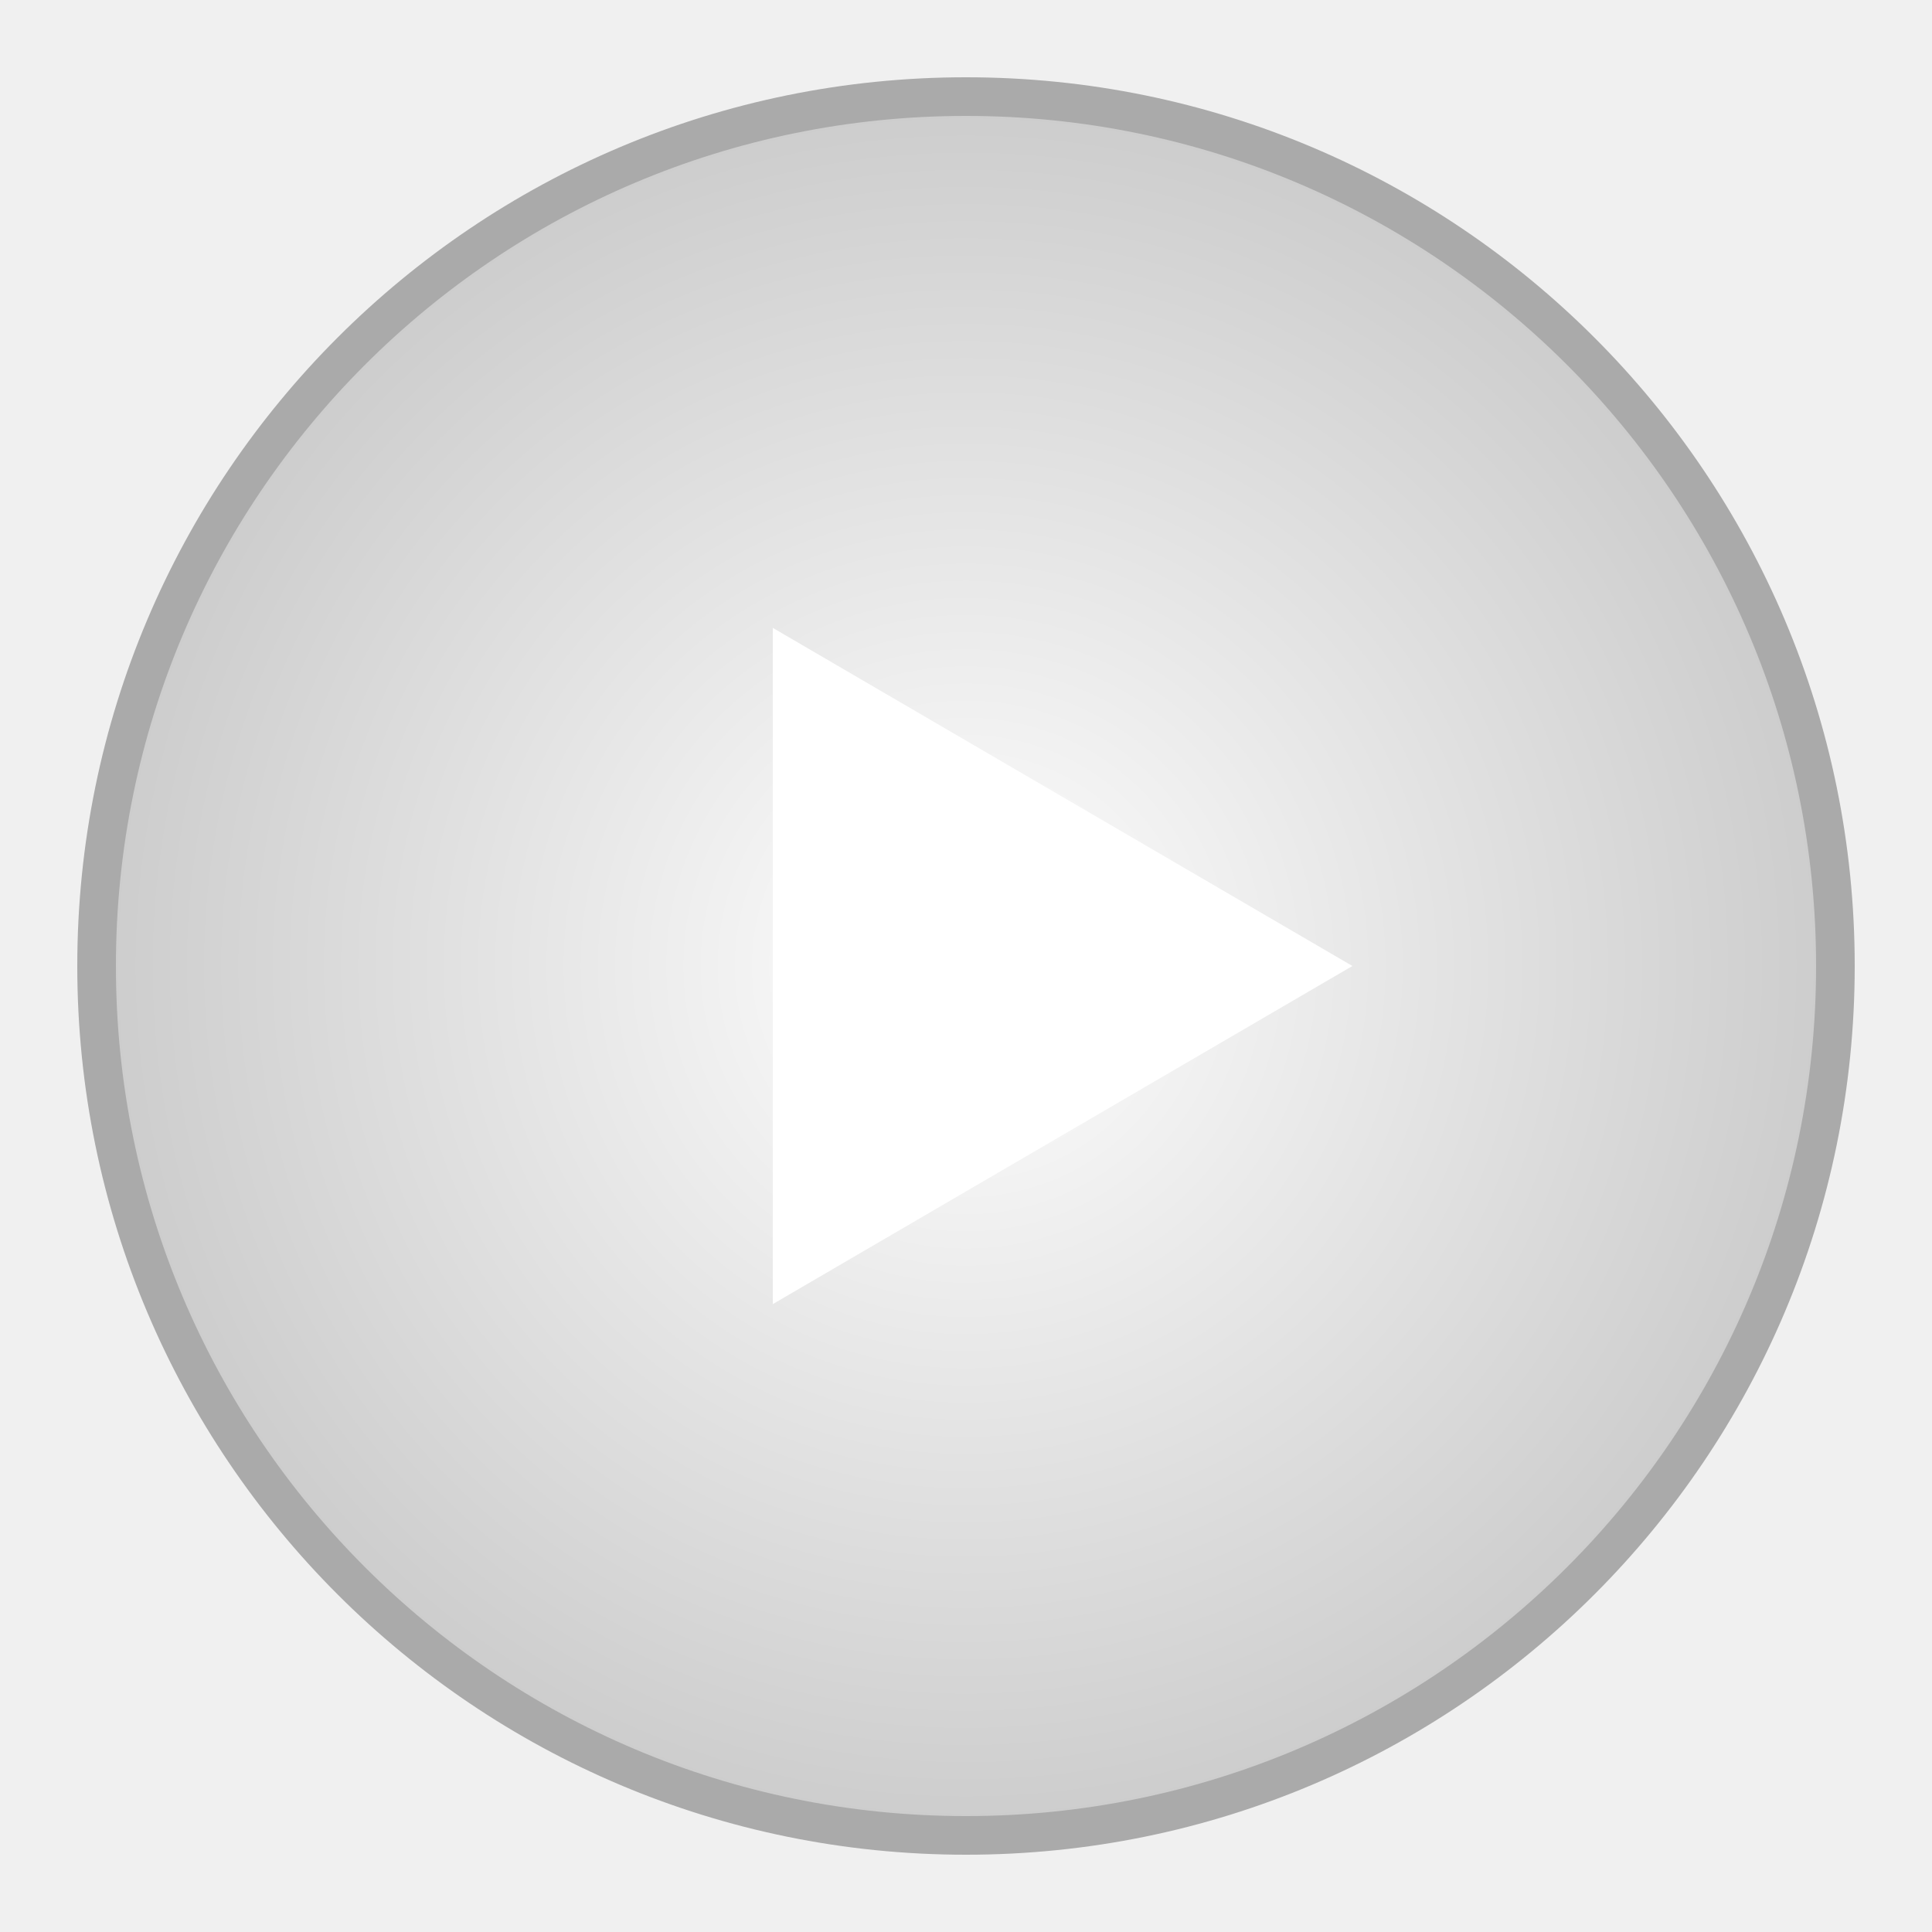
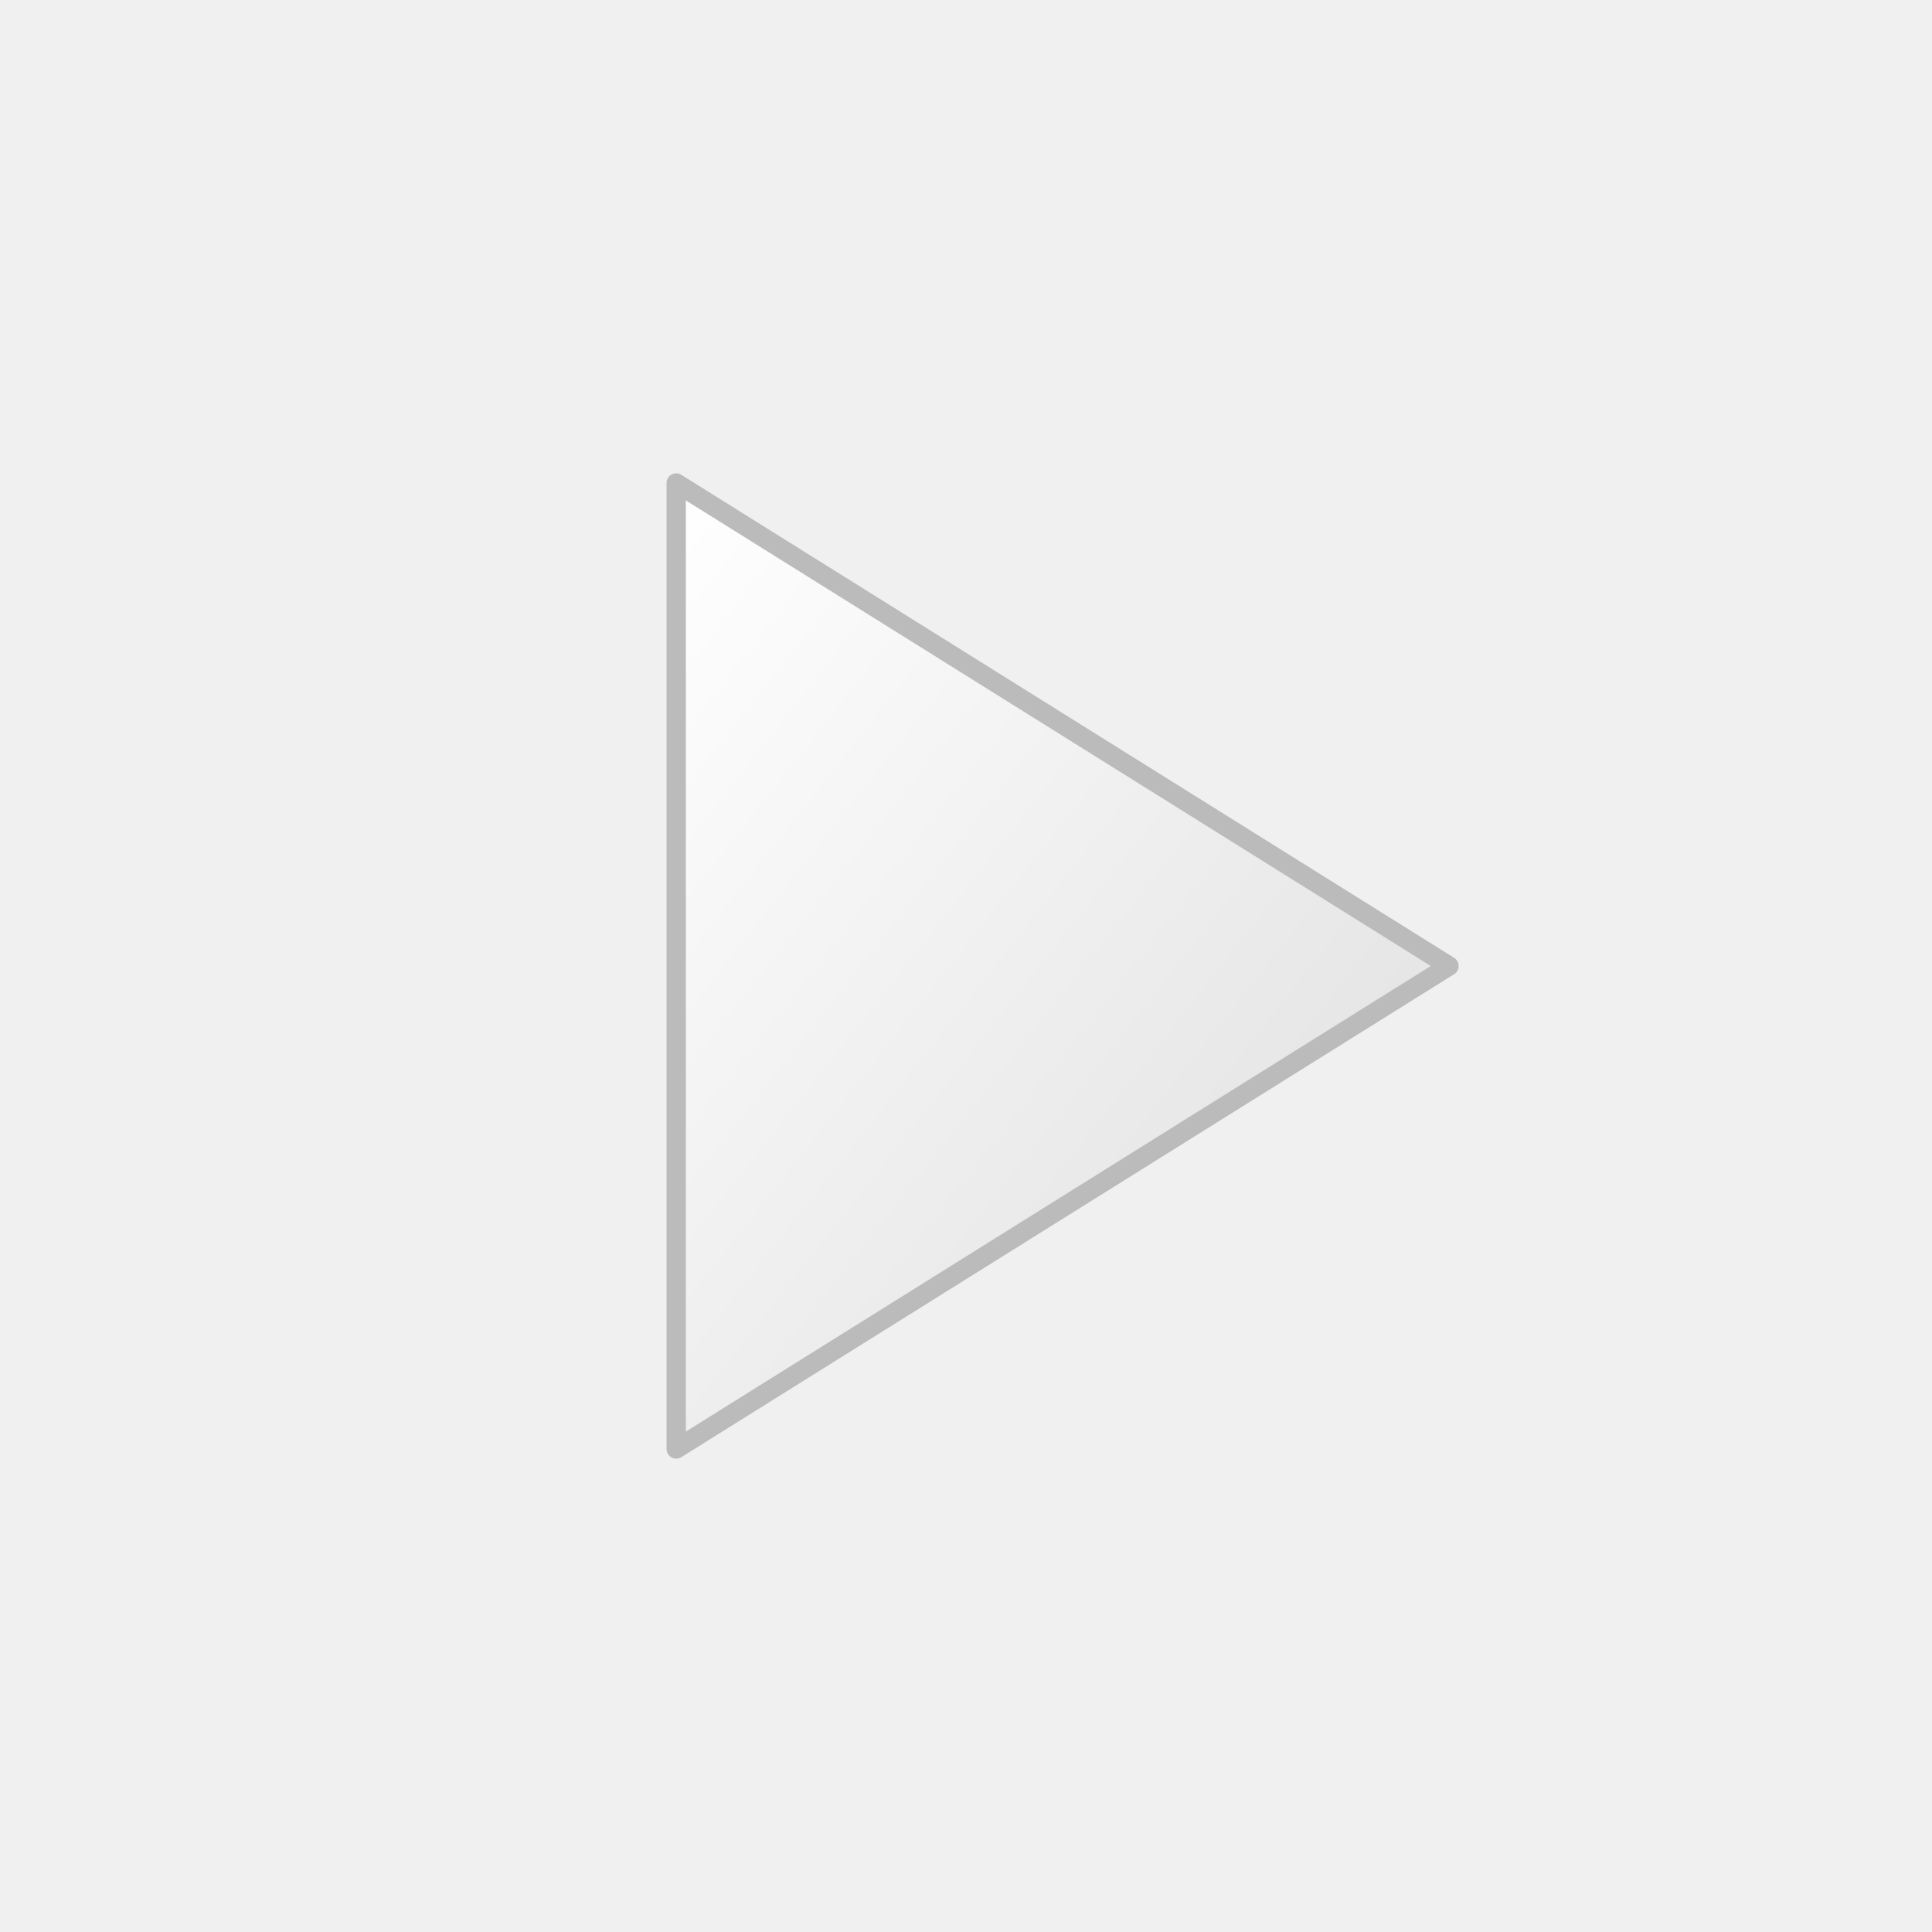
<svg xmlns="http://www.w3.org/2000/svg" viewBox="0 0 200 200" width="200" height="200">
  <defs>
-     <radialGradient id="grad3D" cx="50%" cy="50%" r="50%">
+     <linearGradient id="gradPlay" x1="0%" y1="0%" x2="100%" y2="100%">
      <stop offset="0%" style="stop-color:#FFFFFF; stop-opacity:1" />
-       <stop offset="100%" style="stop-color:#CCCCCC; stop-opacity:1" />
-     </radialGradient>
+       <stop offset="100%" style="stop-color:#DDDDDD; stop-opacity:1" />
+     </linearGradient>
  </defs>
-   <circle cx="100" cy="100" r="90" fill="url(#grad3D)" stroke="#AAAAAA" stroke-width="4" />
-   <polygon points="80,65 140,100 80,135" fill="white" />
+   <polygon points="70,50 150,100 70,150" fill="url(#gradPlay)" stroke="#BBBBBB" stroke-width="2" stroke-linejoin="round" />
  <style>
        /* Efek Hover */
-         svg:hover circle {
-             transform: scale(1.1);
+         svg:hover polygon {
+             transform: scale(1.15);
            transition: transform 0.3s ease, filter 0.3s ease;
            filter: drop-shadow(0px 0px 10px rgba(255, 255, 255, 0.8));
        }

        /* Efek Klik */
-         svg:active circle {
-             transform: scale(0.95);
+         svg:active polygon {
+             transform: scale(0.9);
            filter: drop-shadow(0px 0px 5px rgba(255, 255, 255, 0.5));
        }

        /* Efek Berdenyut */
        @keyframes pulse {
            0%, 100% { transform: scale(1); }
            50% { transform: scale(1.05); }
        }

-         circle {
+         polygon {
            animation: pulse 2s infinite ease-in-out;
            transform-origin: center;
        }
    </style>
</svg>
